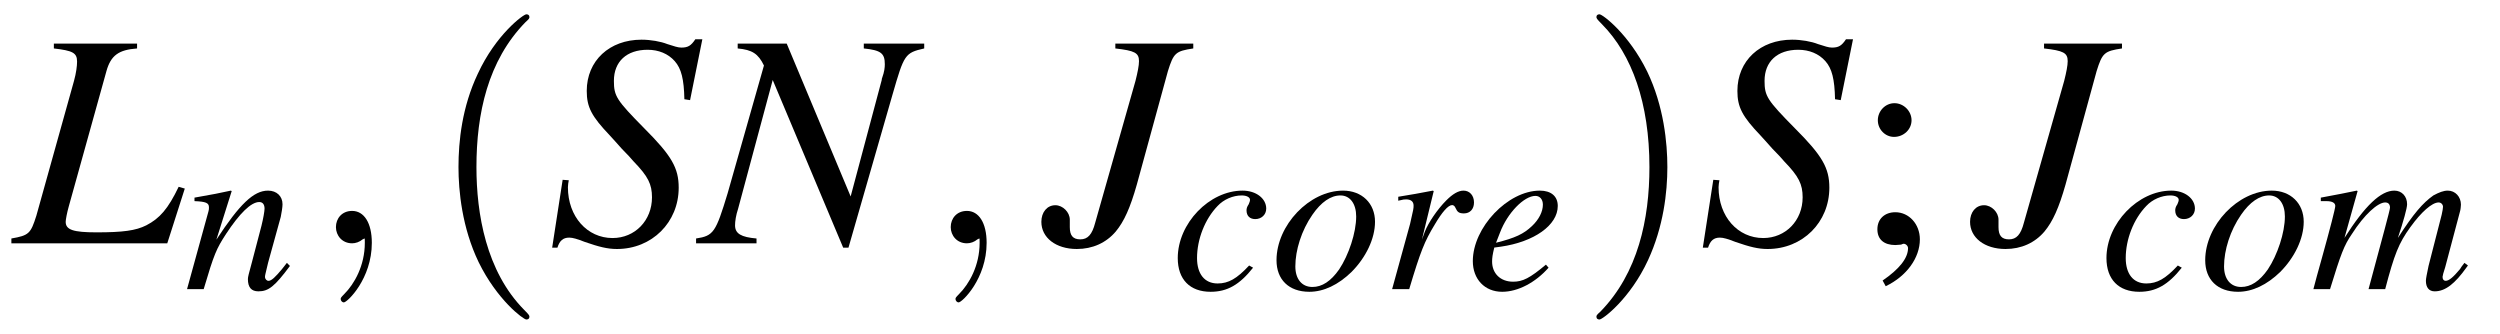
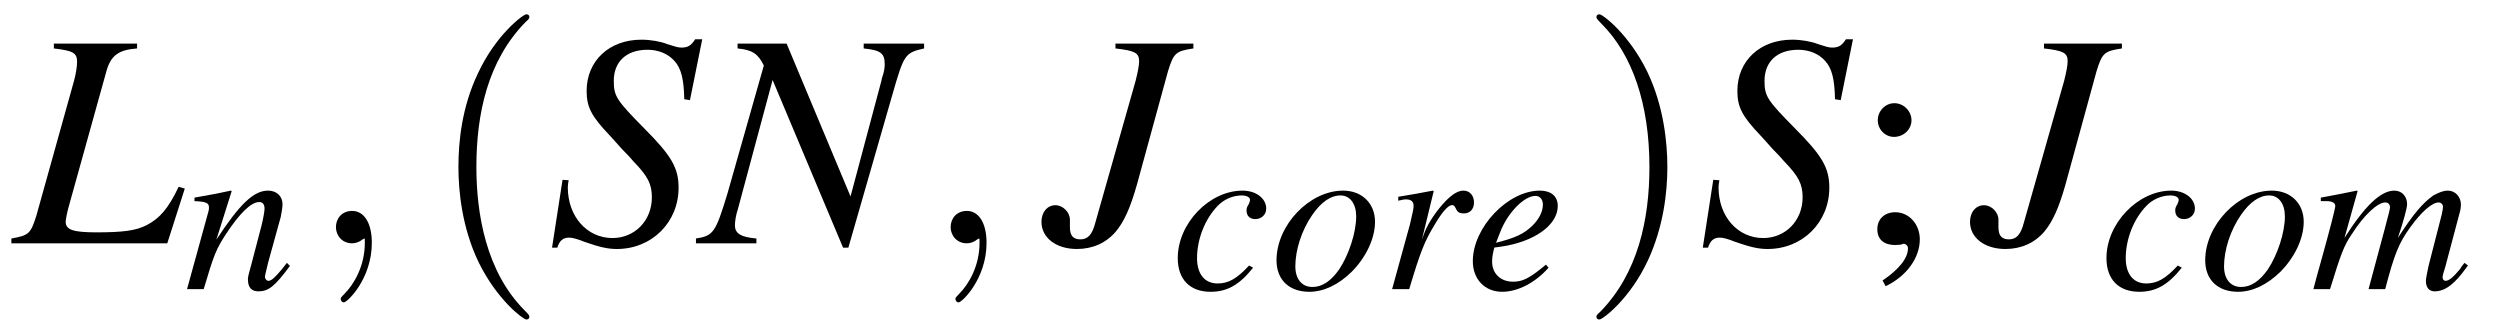
- <svg xmlns="http://www.w3.org/2000/svg" xmlns:xlink="http://www.w3.org/1999/xlink" viewBox="0 0 89.208 11.909" version="1.2">
+ <svg xmlns="http://www.w3.org/2000/svg" xmlns:xlink="http://www.w3.org/1999/xlink" viewBox="0 0 89.208 11.909">
  <defs>
    <g>
-       <symbol overflow="visible" id="glyph0-0">
-         <path style="stroke:none;" d="" />
-       </symbol>
-       <symbol overflow="visible" id="glyph0-1">
-         <path style="stroke:none;" d="M 4.391 -7.125 L 1.422 -7.125 L 1.422 -6.953 C 2.094 -6.875 2.25 -6.797 2.25 -6.484 C 2.25 -6.328 2.219 -6.078 2.141 -5.797 L 0.797 -0.984 C 0.594 -0.344 0.531 -0.281 -0.094 -0.172 L -0.094 0 L 5.469 0 L 6.094 -1.953 L 5.875 -2.016 C 5.5 -1.234 5.203 -0.891 4.719 -0.641 C 4.344 -0.453 3.891 -0.391 2.938 -0.391 C 2.109 -0.391 1.844 -0.484 1.844 -0.766 C 1.844 -0.844 1.891 -1.094 1.953 -1.312 L 3.297 -6.141 C 3.453 -6.703 3.734 -6.906 4.391 -6.953 Z M 4.391 -7.125 " />
-       </symbol>
-       <symbol overflow="visible" id="glyph0-2">
-         <path style="stroke:none;" d="M 5.109 -5.109 L 5.547 -7.281 L 5.297 -7.281 C 5.141 -7.047 5.031 -6.984 4.797 -6.984 C 4.672 -6.984 4.547 -7.031 4.297 -7.109 C 4.062 -7.203 3.703 -7.266 3.375 -7.266 C 2.234 -7.266 1.422 -6.516 1.422 -5.438 C 1.422 -4.859 1.594 -4.531 2.25 -3.844 C 2.344 -3.734 2.484 -3.594 2.672 -3.375 C 2.875 -3.172 3.016 -3.016 3.094 -2.922 C 3.609 -2.391 3.75 -2.109 3.75 -1.641 C 3.75 -0.812 3.141 -0.188 2.344 -0.188 C 1.438 -0.188 0.75 -0.953 0.75 -2 C 0.75 -2.078 0.766 -2.172 0.781 -2.25 L 0.562 -2.266 L 0.188 0.156 L 0.375 0.156 C 0.453 -0.094 0.578 -0.203 0.797 -0.203 C 0.922 -0.203 1.078 -0.156 1.359 -0.047 C 1.859 0.125 2.156 0.203 2.5 0.203 C 3.75 0.203 4.703 -0.75 4.703 -1.984 C 4.703 -2.688 4.453 -3.125 3.469 -4.109 C 2.484 -5.109 2.391 -5.25 2.391 -5.797 C 2.391 -6.484 2.844 -6.906 3.594 -6.906 C 3.984 -6.906 4.328 -6.766 4.562 -6.5 C 4.797 -6.234 4.891 -5.859 4.906 -5.141 Z M 5.109 -5.109 " />
-       </symbol>
-       <symbol overflow="visible" id="glyph0-3">
-         <path style="stroke:none;" d="M 7.922 -7.125 L 5.766 -7.125 L 5.766 -6.953 C 6.375 -6.891 6.516 -6.781 6.516 -6.391 C 6.516 -6.266 6.5 -6.125 6.422 -5.906 C 6.406 -5.875 6.406 -5.828 6.406 -5.828 L 5.297 -1.672 L 3.016 -7.125 L 1.266 -7.125 L 1.266 -6.953 C 1.781 -6.906 2 -6.766 2.203 -6.344 L 0.906 -1.781 C 0.484 -0.391 0.406 -0.266 -0.219 -0.172 L -0.219 0 L 1.938 0 L 1.938 -0.172 C 1.391 -0.219 1.172 -0.344 1.172 -0.641 C 1.172 -0.781 1.203 -1 1.281 -1.234 L 2.516 -5.828 L 5.031 0.156 L 5.219 0.156 L 6.797 -5.328 C 7.203 -6.734 7.234 -6.797 7.922 -6.953 Z M 7.922 -7.125 " />
-       </symbol>
-       <symbol overflow="visible" id="glyph0-4">
-         <path style="stroke:none;" d="M 5.359 -7.125 L 2.578 -7.125 L 2.578 -6.953 C 3.266 -6.875 3.422 -6.797 3.422 -6.5 C 3.422 -6.344 3.375 -6.109 3.297 -5.797 L 1.859 -0.734 C 1.75 -0.312 1.594 -0.141 1.328 -0.141 C 1.062 -0.141 0.953 -0.281 0.953 -0.578 C 0.953 -0.625 0.953 -0.672 0.953 -0.734 L 0.953 -0.844 C 0.953 -1.109 0.703 -1.359 0.438 -1.359 C 0.141 -1.359 -0.062 -1.109 -0.062 -0.766 C -0.062 -0.203 0.453 0.203 1.203 0.203 C 1.766 0.203 2.25 -0.016 2.594 -0.422 C 2.891 -0.781 3.109 -1.266 3.344 -2.094 L 4.453 -6.141 C 4.656 -6.797 4.734 -6.859 5.359 -6.953 Z M 5.359 -7.125 " />
-       </symbol>
-       <symbol overflow="visible" id="glyph1-0">
-         <path style="stroke:none;" d="" />
-       </symbol>
-       <symbol overflow="visible" id="glyph1-1">
-         <path style="stroke:none;" d="M 3.672 -0.938 L 3.5 -0.719 C 3.266 -0.438 3.125 -0.297 3.016 -0.297 C 2.953 -0.297 2.891 -0.359 2.891 -0.438 C 2.891 -0.484 2.891 -0.484 3 -0.938 L 3.453 -2.578 C 3.484 -2.734 3.516 -2.922 3.516 -3.031 C 3.516 -3.312 3.312 -3.516 3 -3.516 C 2.484 -3.516 1.984 -3.031 1.156 -1.766 L 1.703 -3.5 L 1.672 -3.516 C 1.25 -3.422 1.078 -3.391 0.375 -3.266 L 0.375 -3.141 C 0.781 -3.125 0.891 -3.078 0.891 -2.922 C 0.891 -2.875 0.891 -2.828 0.875 -2.781 L 0.109 0 L 0.703 0 C 1.078 -1.266 1.156 -1.438 1.5 -1.969 C 1.984 -2.703 2.391 -3.109 2.688 -3.109 C 2.812 -3.109 2.875 -3.016 2.875 -2.875 C 2.875 -2.781 2.828 -2.516 2.766 -2.266 L 2.422 -0.953 C 2.312 -0.547 2.281 -0.438 2.281 -0.359 C 2.281 -0.062 2.406 0.078 2.656 0.078 C 3.016 0.078 3.234 -0.094 3.781 -0.828 Z M 3.672 -0.938 " />
-       </symbol>
-       <symbol overflow="visible" id="glyph1-2">
-         <path style="stroke:none;" d="M 2.781 -0.844 C 2.344 -0.375 2.047 -0.203 1.656 -0.203 C 1.188 -0.203 0.922 -0.547 0.922 -1.109 C 0.922 -1.781 1.203 -2.5 1.656 -2.969 C 1.875 -3.203 2.203 -3.344 2.516 -3.344 C 2.688 -3.344 2.812 -3.281 2.812 -3.188 C 2.812 -3.141 2.797 -3.109 2.766 -3.031 C 2.703 -2.938 2.688 -2.875 2.688 -2.812 C 2.688 -2.609 2.812 -2.5 3 -2.5 C 3.219 -2.5 3.391 -2.656 3.391 -2.875 C 3.391 -3.234 3.031 -3.516 2.547 -3.516 C 1.359 -3.516 0.234 -2.344 0.234 -1.109 C 0.234 -0.344 0.672 0.094 1.406 0.094 C 2 0.094 2.438 -0.156 2.922 -0.766 Z M 2.781 -0.844 " />
-       </symbol>
-       <symbol overflow="visible" id="glyph1-3">
-         <path style="stroke:none;" d="M 2.594 -3.516 C 1.391 -3.516 0.219 -2.281 0.219 -1.031 C 0.219 -0.344 0.656 0.094 1.391 0.094 C 1.906 0.094 2.422 -0.156 2.891 -0.609 C 3.406 -1.125 3.734 -1.797 3.734 -2.406 C 3.734 -3.062 3.266 -3.516 2.594 -3.516 Z M 2.5 -3.344 C 2.844 -3.344 3.062 -3.047 3.062 -2.594 C 3.062 -2.016 2.797 -1.219 2.453 -0.703 C 2.156 -0.281 1.844 -0.078 1.5 -0.078 C 1.125 -0.078 0.891 -0.359 0.891 -0.812 C 0.891 -1.391 1.109 -2.094 1.5 -2.656 C 1.812 -3.109 2.156 -3.344 2.5 -3.344 Z M 2.5 -3.344 " />
-       </symbol>
-       <symbol overflow="visible" id="glyph1-4">
-         <path style="stroke:none;" d="M 0.969 0 C 1.375 -1.359 1.516 -1.703 1.875 -2.297 C 2.141 -2.75 2.359 -3 2.5 -3 C 2.547 -3 2.594 -2.969 2.625 -2.891 C 2.688 -2.75 2.75 -2.703 2.922 -2.703 C 3.141 -2.703 3.281 -2.859 3.281 -3.094 C 3.281 -3.344 3.125 -3.516 2.906 -3.516 C 2.719 -3.516 2.516 -3.391 2.297 -3.172 C 1.969 -2.844 1.656 -2.375 1.531 -2.062 L 1.422 -1.766 L 1.844 -3.5 L 1.812 -3.516 C 1.234 -3.406 1.156 -3.391 0.578 -3.297 L 0.578 -3.156 C 0.766 -3.203 0.797 -3.203 0.859 -3.203 C 1.031 -3.203 1.125 -3.125 1.125 -2.984 C 1.125 -2.875 1.125 -2.875 1 -2.328 L 0.359 0 Z M 0.969 0 " />
-       </symbol>
-       <symbol overflow="visible" id="glyph1-5">
-         <path style="stroke:none;" d="M 2.859 -0.875 C 2.281 -0.391 2.031 -0.266 1.688 -0.266 C 1.234 -0.266 0.938 -0.562 0.938 -0.984 C 0.938 -1.109 0.953 -1.234 1.016 -1.484 L 1.25 -1.516 C 2.438 -1.688 3.281 -2.281 3.281 -2.969 C 3.281 -3.312 3.047 -3.516 2.641 -3.516 C 1.5 -3.516 0.25 -2.203 0.25 -1 C 0.25 -0.359 0.672 0.094 1.297 0.094 C 1.859 0.094 2.484 -0.234 2.953 -0.766 Z M 1.219 -2.016 C 1.484 -2.719 2.078 -3.328 2.484 -3.328 C 2.641 -3.328 2.75 -3.203 2.75 -3.016 C 2.75 -2.766 2.609 -2.484 2.359 -2.25 C 2.062 -1.969 1.766 -1.828 1.078 -1.656 Z M 1.219 -2.016 " />
-       </symbol>
-       <symbol overflow="visible" id="glyph1-6">
-         <path style="stroke:none;" d="M 5.484 -0.938 C 5.406 -0.844 5.344 -0.75 5.328 -0.719 C 5.094 -0.438 4.938 -0.297 4.812 -0.297 C 4.75 -0.297 4.703 -0.344 4.703 -0.438 C 4.703 -0.469 4.734 -0.594 4.797 -0.781 L 5.328 -2.781 C 5.344 -2.828 5.359 -2.969 5.359 -3.016 C 5.359 -3.297 5.156 -3.516 4.891 -3.516 C 4.734 -3.516 4.578 -3.453 4.375 -3.344 C 4 -3.078 3.672 -2.703 3.109 -1.828 C 3.312 -2.438 3.438 -2.891 3.438 -3.031 C 3.438 -3.312 3.25 -3.516 2.984 -3.516 C 2.5 -3.516 1.938 -2.984 1.203 -1.828 L 1.672 -3.5 L 1.641 -3.516 C 1.188 -3.422 1.031 -3.391 0.359 -3.266 L 0.359 -3.141 L 0.562 -3.141 C 0.766 -3.141 0.875 -3.078 0.875 -2.969 C 0.875 -2.875 0.688 -2.156 0.406 -1.141 C 0.219 -0.484 0.203 -0.406 0.094 0 L 0.688 0 C 1.078 -1.266 1.188 -1.562 1.469 -1.969 C 1.906 -2.656 2.391 -3.094 2.656 -3.094 C 2.766 -3.094 2.828 -3.031 2.828 -2.906 C 2.828 -2.828 2.562 -1.859 2.062 0 L 2.656 0 C 2.984 -1.25 3.141 -1.641 3.547 -2.203 C 3.938 -2.75 4.328 -3.094 4.562 -3.094 C 4.656 -3.094 4.719 -3.016 4.719 -2.938 C 4.719 -2.891 4.703 -2.797 4.672 -2.656 L 4.203 -0.828 C 4.141 -0.531 4.109 -0.375 4.109 -0.297 C 4.109 -0.062 4.219 0.078 4.422 0.078 C 4.797 0.078 5.141 -0.188 5.562 -0.781 L 5.609 -0.844 Z M 5.484 -0.938 " />
-       </symbol>
-       <symbol overflow="visible" id="glyph2-0">
-         <path style="stroke:none;" d="" />
-       </symbol>
-       <symbol overflow="visible" id="glyph2-1">
-         <path style="stroke:none;" d="M 2.219 -0.016 C 2.219 -0.734 1.938 -1.156 1.516 -1.156 C 1.156 -1.156 0.938 -0.891 0.938 -0.578 C 0.938 -0.281 1.156 0 1.516 0 C 1.641 0 1.781 -0.047 1.891 -0.141 C 1.938 -0.156 1.938 -0.172 1.953 -0.172 C 1.969 -0.172 1.969 -0.156 1.969 -0.016 C 1.969 0.797 1.594 1.453 1.234 1.812 C 1.109 1.938 1.109 1.953 1.109 1.984 C 1.109 2.062 1.172 2.109 1.219 2.109 C 1.344 2.109 2.219 1.266 2.219 -0.016 Z M 2.219 -0.016 " />
-       </symbol>
-       <symbol overflow="visible" id="glyph3-0">
-         <path style="stroke:none;" d="" />
-       </symbol>
-       <symbol overflow="visible" id="glyph3-1">
-         <path style="stroke:none;" d="M 3.609 2.625 C 3.609 2.578 3.609 2.562 3.422 2.375 C 2.062 1 1.719 -1.062 1.719 -2.719 C 1.719 -4.625 2.125 -6.516 3.469 -7.891 C 3.609 -8.016 3.609 -8.031 3.609 -8.078 C 3.609 -8.141 3.562 -8.172 3.5 -8.172 C 3.391 -8.172 2.406 -7.438 1.766 -6.047 C 1.203 -4.859 1.078 -3.641 1.078 -2.719 C 1.078 -1.875 1.203 -0.562 1.797 0.672 C 2.453 2.016 3.391 2.719 3.5 2.719 C 3.562 2.719 3.609 2.688 3.609 2.625 Z M 3.609 2.625 " />
-       </symbol>
-       <symbol overflow="visible" id="glyph3-2">
-         <path style="stroke:none;" d="M 3.156 -2.719 C 3.156 -3.578 3.031 -4.891 2.438 -6.125 C 1.781 -7.469 0.844 -8.172 0.734 -8.172 C 0.672 -8.172 0.625 -8.141 0.625 -8.078 C 0.625 -8.031 0.625 -8.016 0.828 -7.812 C 1.891 -6.734 2.516 -5 2.516 -2.719 C 2.516 -0.859 2.109 1.062 0.766 2.438 C 0.625 2.562 0.625 2.578 0.625 2.625 C 0.625 2.688 0.672 2.719 0.734 2.719 C 0.844 2.719 1.828 1.984 2.469 0.594 C 3.016 -0.594 3.156 -1.812 3.156 -2.719 Z M 3.156 -2.719 " />
-       </symbol>
-       <symbol overflow="visible" id="glyph4-0">
-         <path style="stroke:none;" d="" />
-       </symbol>
-       <symbol overflow="visible" id="glyph4-1">
-         <path style="stroke:none;" d="M 1.172 1.531 C 1.922 1.172 2.391 0.516 2.391 -0.141 C 2.391 -0.688 2 -1.109 1.516 -1.109 C 1.141 -1.109 0.875 -0.875 0.875 -0.5 C 0.875 -0.141 1.109 0.062 1.516 0.062 C 1.578 0.062 1.656 0.047 1.719 0.047 C 1.797 0.016 1.797 0.016 1.812 0.016 C 1.891 0.016 1.969 0.094 1.969 0.172 C 1.969 0.531 1.656 0.922 1.062 1.328 Z M 1.484 -5 C 1.156 -5 0.891 -4.719 0.891 -4.391 C 0.891 -4.062 1.156 -3.797 1.469 -3.797 C 1.812 -3.797 2.094 -4.062 2.094 -4.391 C 2.094 -4.719 1.812 -5 1.484 -5 Z M 1.484 -5 " />
-       </symbol>
+       <g id="glyph-0-0">
+         <path d="M 4.391 -7.125 L 1.422 -7.125 L 1.422 -6.953 C 2.094 -6.875 2.25 -6.797 2.25 -6.484 C 2.25 -6.328 2.219 -6.078 2.141 -5.797 L 0.797 -0.984 C 0.594 -0.344 0.531 -0.281 -0.094 -0.172 L -0.094 0 L 5.469 0 L 6.094 -1.953 L 5.875 -2.016 C 5.5 -1.234 5.203 -0.891 4.719 -0.641 C 4.344 -0.453 3.891 -0.391 2.938 -0.391 C 2.109 -0.391 1.844 -0.484 1.844 -0.766 C 1.844 -0.844 1.891 -1.094 1.953 -1.312 L 3.297 -6.141 C 3.453 -6.703 3.734 -6.906 4.391 -6.953 Z M 4.391 -7.125 " />
+       </g>
+       <g id="glyph-0-1">
+         <path d="M 5.109 -5.109 L 5.547 -7.281 L 5.297 -7.281 C 5.141 -7.047 5.031 -6.984 4.797 -6.984 C 4.672 -6.984 4.547 -7.031 4.297 -7.109 C 4.062 -7.203 3.703 -7.266 3.375 -7.266 C 2.234 -7.266 1.422 -6.516 1.422 -5.438 C 1.422 -4.859 1.594 -4.531 2.25 -3.844 C 2.344 -3.734 2.484 -3.594 2.672 -3.375 C 2.875 -3.172 3.016 -3.016 3.094 -2.922 C 3.609 -2.391 3.75 -2.109 3.75 -1.641 C 3.75 -0.812 3.141 -0.188 2.344 -0.188 C 1.438 -0.188 0.75 -0.953 0.75 -2 C 0.75 -2.078 0.766 -2.172 0.781 -2.25 L 0.562 -2.266 L 0.188 0.156 L 0.375 0.156 C 0.453 -0.094 0.578 -0.203 0.797 -0.203 C 0.922 -0.203 1.078 -0.156 1.359 -0.047 C 1.859 0.125 2.156 0.203 2.5 0.203 C 3.75 0.203 4.703 -0.75 4.703 -1.984 C 4.703 -2.688 4.453 -3.125 3.469 -4.109 C 2.484 -5.109 2.391 -5.25 2.391 -5.797 C 2.391 -6.484 2.844 -6.906 3.594 -6.906 C 3.984 -6.906 4.328 -6.766 4.562 -6.5 C 4.797 -6.234 4.891 -5.859 4.906 -5.141 Z M 5.109 -5.109 " />
+       </g>
+       <g id="glyph-0-2">
+         <path d="M 7.922 -7.125 L 5.766 -7.125 L 5.766 -6.953 C 6.375 -6.891 6.516 -6.781 6.516 -6.391 C 6.516 -6.266 6.5 -6.125 6.422 -5.906 C 6.406 -5.875 6.406 -5.828 6.406 -5.828 L 5.297 -1.672 L 3.016 -7.125 L 1.266 -7.125 L 1.266 -6.953 C 1.781 -6.906 2 -6.766 2.203 -6.344 L 0.906 -1.781 C 0.484 -0.391 0.406 -0.266 -0.219 -0.172 L -0.219 0 L 1.938 0 L 1.938 -0.172 C 1.391 -0.219 1.172 -0.344 1.172 -0.641 C 1.172 -0.781 1.203 -1 1.281 -1.234 L 2.516 -5.828 L 5.031 0.156 L 5.219 0.156 L 6.797 -5.328 C 7.203 -6.734 7.234 -6.797 7.922 -6.953 Z M 7.922 -7.125 " />
+       </g>
+       <g id="glyph-0-3">
+         <path d="M 5.359 -7.125 L 2.578 -7.125 L 2.578 -6.953 C 3.266 -6.875 3.422 -6.797 3.422 -6.5 C 3.422 -6.344 3.375 -6.109 3.297 -5.797 L 1.859 -0.734 C 1.75 -0.312 1.594 -0.141 1.328 -0.141 C 1.062 -0.141 0.953 -0.281 0.953 -0.578 C 0.953 -0.625 0.953 -0.672 0.953 -0.734 L 0.953 -0.844 C 0.953 -1.109 0.703 -1.359 0.438 -1.359 C 0.141 -1.359 -0.062 -1.109 -0.062 -0.766 C -0.062 -0.203 0.453 0.203 1.203 0.203 C 1.766 0.203 2.25 -0.016 2.594 -0.422 C 2.891 -0.781 3.109 -1.266 3.344 -2.094 L 4.453 -6.141 C 4.656 -6.797 4.734 -6.859 5.359 -6.953 Z M 5.359 -7.125 " />
+       </g>
+       <g id="glyph-1-0">
+         <path d="M 3.672 -0.938 L 3.5 -0.719 C 3.266 -0.438 3.125 -0.297 3.016 -0.297 C 2.953 -0.297 2.891 -0.359 2.891 -0.438 C 2.891 -0.484 2.891 -0.484 3 -0.938 L 3.453 -2.578 C 3.484 -2.734 3.516 -2.922 3.516 -3.031 C 3.516 -3.312 3.312 -3.516 3 -3.516 C 2.484 -3.516 1.984 -3.031 1.156 -1.766 L 1.703 -3.5 L 1.672 -3.516 C 1.25 -3.422 1.078 -3.391 0.375 -3.266 L 0.375 -3.141 C 0.781 -3.125 0.891 -3.078 0.891 -2.922 C 0.891 -2.875 0.891 -2.828 0.875 -2.781 L 0.109 0 L 0.703 0 C 1.078 -1.266 1.156 -1.438 1.5 -1.969 C 1.984 -2.703 2.391 -3.109 2.688 -3.109 C 2.812 -3.109 2.875 -3.016 2.875 -2.875 C 2.875 -2.781 2.828 -2.516 2.766 -2.266 L 2.422 -0.953 C 2.312 -0.547 2.281 -0.438 2.281 -0.359 C 2.281 -0.062 2.406 0.078 2.656 0.078 C 3.016 0.078 3.234 -0.094 3.781 -0.828 Z M 3.672 -0.938 " />
+       </g>
+       <g id="glyph-1-1">
+         <path d="M 2.781 -0.844 C 2.344 -0.375 2.047 -0.203 1.656 -0.203 C 1.188 -0.203 0.922 -0.547 0.922 -1.109 C 0.922 -1.781 1.203 -2.5 1.656 -2.969 C 1.875 -3.203 2.203 -3.344 2.516 -3.344 C 2.688 -3.344 2.812 -3.281 2.812 -3.188 C 2.812 -3.141 2.797 -3.109 2.766 -3.031 C 2.703 -2.938 2.688 -2.875 2.688 -2.812 C 2.688 -2.609 2.812 -2.5 3 -2.5 C 3.219 -2.5 3.391 -2.656 3.391 -2.875 C 3.391 -3.234 3.031 -3.516 2.547 -3.516 C 1.359 -3.516 0.234 -2.344 0.234 -1.109 C 0.234 -0.344 0.672 0.094 1.406 0.094 C 2 0.094 2.438 -0.156 2.922 -0.766 Z M 2.781 -0.844 " />
+       </g>
+       <g id="glyph-1-2">
+         <path d="M 2.594 -3.516 C 1.391 -3.516 0.219 -2.281 0.219 -1.031 C 0.219 -0.344 0.656 0.094 1.391 0.094 C 1.906 0.094 2.422 -0.156 2.891 -0.609 C 3.406 -1.125 3.734 -1.797 3.734 -2.406 C 3.734 -3.062 3.266 -3.516 2.594 -3.516 Z M 2.5 -3.344 C 2.844 -3.344 3.062 -3.047 3.062 -2.594 C 3.062 -2.016 2.797 -1.219 2.453 -0.703 C 2.156 -0.281 1.844 -0.078 1.5 -0.078 C 1.125 -0.078 0.891 -0.359 0.891 -0.812 C 0.891 -1.391 1.109 -2.094 1.5 -2.656 C 1.812 -3.109 2.156 -3.344 2.5 -3.344 Z M 2.5 -3.344 " />
+       </g>
+       <g id="glyph-1-3">
+         <path d="M 0.969 0 C 1.375 -1.359 1.516 -1.703 1.875 -2.297 C 2.141 -2.75 2.359 -3 2.5 -3 C 2.547 -3 2.594 -2.969 2.625 -2.891 C 2.688 -2.75 2.75 -2.703 2.922 -2.703 C 3.141 -2.703 3.281 -2.859 3.281 -3.094 C 3.281 -3.344 3.125 -3.516 2.906 -3.516 C 2.719 -3.516 2.516 -3.391 2.297 -3.172 C 1.969 -2.844 1.656 -2.375 1.531 -2.062 L 1.422 -1.766 L 1.844 -3.5 L 1.812 -3.516 C 1.234 -3.406 1.156 -3.391 0.578 -3.297 L 0.578 -3.156 C 0.766 -3.203 0.797 -3.203 0.859 -3.203 C 1.031 -3.203 1.125 -3.125 1.125 -2.984 C 1.125 -2.875 1.125 -2.875 1 -2.328 L 0.359 0 Z M 0.969 0 " />
+       </g>
+       <g id="glyph-1-4">
+         <path d="M 2.859 -0.875 C 2.281 -0.391 2.031 -0.266 1.688 -0.266 C 1.234 -0.266 0.938 -0.562 0.938 -0.984 C 0.938 -1.109 0.953 -1.234 1.016 -1.484 L 1.25 -1.516 C 2.438 -1.688 3.281 -2.281 3.281 -2.969 C 3.281 -3.312 3.047 -3.516 2.641 -3.516 C 1.5 -3.516 0.25 -2.203 0.25 -1 C 0.25 -0.359 0.672 0.094 1.297 0.094 C 1.859 0.094 2.484 -0.234 2.953 -0.766 Z M 1.219 -2.016 C 1.484 -2.719 2.078 -3.328 2.484 -3.328 C 2.641 -3.328 2.75 -3.203 2.75 -3.016 C 2.75 -2.766 2.609 -2.484 2.359 -2.25 C 2.062 -1.969 1.766 -1.828 1.078 -1.656 Z M 1.219 -2.016 " />
+       </g>
+       <g id="glyph-1-5">
+         <path d="M 5.484 -0.938 C 5.406 -0.844 5.344 -0.75 5.328 -0.719 C 5.094 -0.438 4.938 -0.297 4.812 -0.297 C 4.75 -0.297 4.703 -0.344 4.703 -0.438 C 4.703 -0.469 4.734 -0.594 4.797 -0.781 L 5.328 -2.781 C 5.344 -2.828 5.359 -2.969 5.359 -3.016 C 5.359 -3.297 5.156 -3.516 4.891 -3.516 C 4.734 -3.516 4.578 -3.453 4.375 -3.344 C 4 -3.078 3.672 -2.703 3.109 -1.828 C 3.312 -2.438 3.438 -2.891 3.438 -3.031 C 3.438 -3.312 3.25 -3.516 2.984 -3.516 C 2.5 -3.516 1.938 -2.984 1.203 -1.828 L 1.672 -3.5 L 1.641 -3.516 C 1.188 -3.422 1.031 -3.391 0.359 -3.266 L 0.359 -3.141 L 0.562 -3.141 C 0.766 -3.141 0.875 -3.078 0.875 -2.969 C 0.875 -2.875 0.688 -2.156 0.406 -1.141 C 0.219 -0.484 0.203 -0.406 0.094 0 L 0.688 0 C 1.078 -1.266 1.188 -1.562 1.469 -1.969 C 1.906 -2.656 2.391 -3.094 2.656 -3.094 C 2.766 -3.094 2.828 -3.031 2.828 -2.906 C 2.828 -2.828 2.562 -1.859 2.062 0 L 2.656 0 C 2.984 -1.25 3.141 -1.641 3.547 -2.203 C 3.938 -2.75 4.328 -3.094 4.562 -3.094 C 4.656 -3.094 4.719 -3.016 4.719 -2.938 C 4.719 -2.891 4.703 -2.797 4.672 -2.656 L 4.203 -0.828 C 4.141 -0.531 4.109 -0.375 4.109 -0.297 C 4.109 -0.062 4.219 0.078 4.422 0.078 C 4.797 0.078 5.141 -0.188 5.562 -0.781 L 5.609 -0.844 Z M 5.484 -0.938 " />
+       </g>
+       <g id="glyph-2-0">
+         <path d="M 2.219 -0.016 C 2.219 -0.734 1.938 -1.156 1.516 -1.156 C 1.156 -1.156 0.938 -0.891 0.938 -0.578 C 0.938 -0.281 1.156 0 1.516 0 C 1.641 0 1.781 -0.047 1.891 -0.141 C 1.938 -0.156 1.938 -0.172 1.953 -0.172 C 1.969 -0.172 1.969 -0.156 1.969 -0.016 C 1.969 0.797 1.594 1.453 1.234 1.812 C 1.109 1.938 1.109 1.953 1.109 1.984 C 1.109 2.062 1.172 2.109 1.219 2.109 C 1.344 2.109 2.219 1.266 2.219 -0.016 Z M 2.219 -0.016 " />
+       </g>
+       <g id="glyph-3-0">
+         <path d="M 3.609 2.625 C 3.609 2.578 3.609 2.562 3.422 2.375 C 2.062 1 1.719 -1.062 1.719 -2.719 C 1.719 -4.625 2.125 -6.516 3.469 -7.891 C 3.609 -8.016 3.609 -8.031 3.609 -8.078 C 3.609 -8.141 3.562 -8.172 3.5 -8.172 C 3.391 -8.172 2.406 -7.438 1.766 -6.047 C 1.203 -4.859 1.078 -3.641 1.078 -2.719 C 1.078 -1.875 1.203 -0.562 1.797 0.672 C 2.453 2.016 3.391 2.719 3.5 2.719 C 3.562 2.719 3.609 2.688 3.609 2.625 Z M 3.609 2.625 " />
+       </g>
+       <g id="glyph-3-1">
+         <path d="M 3.156 -2.719 C 3.156 -3.578 3.031 -4.891 2.438 -6.125 C 1.781 -7.469 0.844 -8.172 0.734 -8.172 C 0.672 -8.172 0.625 -8.141 0.625 -8.078 C 0.625 -8.031 0.625 -8.016 0.828 -7.812 C 1.891 -6.734 2.516 -5 2.516 -2.719 C 2.516 -0.859 2.109 1.062 0.766 2.438 C 0.625 2.562 0.625 2.578 0.625 2.625 C 0.625 2.688 0.672 2.719 0.734 2.719 C 0.844 2.719 1.828 1.984 2.469 0.594 C 3.016 -0.594 3.156 -1.812 3.156 -2.719 Z M 3.156 -2.719 " />
+       </g>
+       <g id="glyph-4-0">
+         <path d="M 1.172 1.531 C 1.922 1.172 2.391 0.516 2.391 -0.141 C 2.391 -0.688 2 -1.109 1.516 -1.109 C 1.141 -1.109 0.875 -0.875 0.875 -0.5 C 0.875 -0.141 1.109 0.062 1.516 0.062 C 1.578 0.062 1.656 0.047 1.719 0.047 C 1.797 0.016 1.797 0.016 1.812 0.016 C 1.891 0.016 1.969 0.094 1.969 0.172 C 1.969 0.531 1.656 0.922 1.062 1.328 Z M 1.484 -5 C 1.156 -5 0.891 -4.719 0.891 -4.391 C 0.891 -4.062 1.156 -3.797 1.469 -3.797 C 1.812 -3.797 2.094 -4.062 2.094 -4.391 C 2.094 -4.719 1.812 -5 1.484 -5 Z M 1.484 -5 " />
+       </g>
    </g>
-     <clipPath id="clip1">
-       <path d="M 16 0 L 19 0 L 19 11.91 L 16 11.91 Z M 16 0 " />
+     <clipPath id="clip-0">
+       <path clip-rule="nonzero" d="M 16 0 L 19 0 L 19 11.91 L 16 11.91 Z M 16 0 " />
    </clipPath>
-     <clipPath id="clip2">
-       <path d="M 56 0 L 60 0 L 60 11.91 L 56 11.91 Z M 56 0 " />
+     <clipPath id="clip-1">
+       <path clip-rule="nonzero" d="M 56 0 L 60 0 L 60 11.91 L 56 11.91 Z M 56 0 " />
    </clipPath>
  </defs>
-   <g id="surface1">
-     <g style="fill:rgb(0%,0%,0%);fill-opacity:1;">
-       <use xlink:href="#glyph0-1" x="0.5" y="8.682" />
-     </g>
-     <g style="fill:rgb(0%,0%,0%);fill-opacity:1;">
-       <use xlink:href="#glyph1-1" x="6.565" y="10.318" />
-     </g>
-     <g style="fill:rgb(0%,0%,0%);fill-opacity:1;">
-       <use xlink:href="#glyph2-1" x="11.049" y="8.682" />
-     </g>
-     <g clip-path="url(#clip1)" clip-rule="nonzero">
-       <g style="fill:rgb(0%,0%,0%);fill-opacity:1;">
-         <use xlink:href="#glyph3-1" x="15.282" y="8.682" />
-       </g>
-     </g>
-     <g style="fill:rgb(0%,0%,0%);fill-opacity:1;">
-       <use xlink:href="#glyph0-2" x="19.515" y="8.682" />
-     </g>
-     <g style="fill:rgb(0%,0%,0%);fill-opacity:1;">
-       <use xlink:href="#glyph0-3" x="25.057" y="8.682" />
-     </g>
-     <g style="fill:rgb(0%,0%,0%);fill-opacity:1;">
-       <use xlink:href="#glyph2-1" x="32.987" y="8.682" />
-     </g>
-     <g style="fill:rgb(0%,0%,0%);fill-opacity:1;">
-       <use xlink:href="#glyph0-4" x="37.221" y="8.682" />
-     </g>
-     <g style="fill:rgb(0%,0%,0%);fill-opacity:1;">
-       <use xlink:href="#glyph1-2" x="41.792" y="10.318" />
-       <use xlink:href="#glyph1-3" x="45.331" y="10.318" />
-       <use xlink:href="#glyph1-4" x="49.316" y="10.318" />
-     </g>
-     <g style="fill:rgb(0%,0%,0%);fill-opacity:1;">
-       <use xlink:href="#glyph1-5" x="52.305" y="10.318" />
-     </g>
-     <g clip-path="url(#clip2)" clip-rule="nonzero">
-       <g style="fill:rgb(0%,0%,0%);fill-opacity:1;">
-         <use xlink:href="#glyph3-2" x="56.341" y="8.682" />
-       </g>
-     </g>
-     <g style="fill:rgb(0%,0%,0%);fill-opacity:1;">
-       <use xlink:href="#glyph0-2" x="60.574" y="8.682" />
-     </g>
-     <g style="fill:rgb(0%,0%,0%);fill-opacity:1;">
-       <use xlink:href="#glyph4-1" x="66.116" y="8.682" />
-     </g>
-     <g style="fill:rgb(0%,0%,0%);fill-opacity:1;">
-       <use xlink:href="#glyph0-4" x="70.36" y="8.682" />
-     </g>
-     <g style="fill:rgb(0%,0%,0%);fill-opacity:1;">
-       <use xlink:href="#glyph1-2" x="74.931" y="10.318" />
-       <use xlink:href="#glyph1-3" x="78.47" y="10.318" />
-       <use xlink:href="#glyph1-6" x="82.455" y="10.318" />
+   <g fill="rgb(0%, 0%, 0%)" fill-opacity="1">
+     <use xlink:href="#glyph-0-0" x="0.5" y="8.682" />
+   </g>
+   <g fill="rgb(0%, 0%, 0%)" fill-opacity="1">
+     <use xlink:href="#glyph-1-0" x="6.565" y="10.318" />
+   </g>
+   <g fill="rgb(0%, 0%, 0%)" fill-opacity="1">
+     <use xlink:href="#glyph-2-0" x="11.049" y="8.682" />
+   </g>
+   <g clip-path="url(#clip-0)">
+     <g fill="rgb(0%, 0%, 0%)" fill-opacity="1">
+       <use xlink:href="#glyph-3-0" x="15.28" y="8.682" />
    </g>
  </g>
+   <g fill="rgb(0%, 0%, 0%)" fill-opacity="1">
+     <use xlink:href="#glyph-0-1" x="19.511" y="8.682" />
+   </g>
+   <g fill="rgb(0%, 0%, 0%)" fill-opacity="1">
+     <use xlink:href="#glyph-0-2" x="25.053" y="8.682" />
+   </g>
+   <g fill="rgb(0%, 0%, 0%)" fill-opacity="1">
+     <use xlink:href="#glyph-2-0" x="32.984" y="8.682" />
+   </g>
+   <g fill="rgb(0%, 0%, 0%)" fill-opacity="1">
+     <use xlink:href="#glyph-0-3" x="37.225" y="8.682" />
+   </g>
+   <g fill="rgb(0%, 0%, 0%)" fill-opacity="1">
+     <use xlink:href="#glyph-1-1" x="41.792" y="10.318" />
+     <use xlink:href="#glyph-1-2" x="45.331" y="10.318" />
+     <use xlink:href="#glyph-1-3" x="49.316" y="10.318" />
+   </g>
+   <g fill="rgb(0%, 0%, 0%)" fill-opacity="1">
+     <use xlink:href="#glyph-1-4" x="52.305" y="10.318" />
+   </g>
+   <g clip-path="url(#clip-1)">
+     <g fill="rgb(0%, 0%, 0%)" fill-opacity="1">
+       <use xlink:href="#glyph-3-1" x="56.341" y="8.682" />
+     </g>
+   </g>
+   <g fill="rgb(0%, 0%, 0%)" fill-opacity="1">
+     <use xlink:href="#glyph-0-1" x="60.573" y="8.682" />
+   </g>
+   <g fill="rgb(0%, 0%, 0%)" fill-opacity="1">
+     <use xlink:href="#glyph-4-0" x="66.114" y="8.682" />
+   </g>
+   <g fill="rgb(0%, 0%, 0%)" fill-opacity="1">
+     <use xlink:href="#glyph-0-3" x="70.358" y="8.682" />
+   </g>
+   <g fill="rgb(0%, 0%, 0%)" fill-opacity="1">
+     <use xlink:href="#glyph-1-1" x="74.931" y="10.318" />
+     <use xlink:href="#glyph-1-2" x="78.47" y="10.318" />
+     <use xlink:href="#glyph-1-5" x="82.455" y="10.318" />
+   </g>
</svg>
